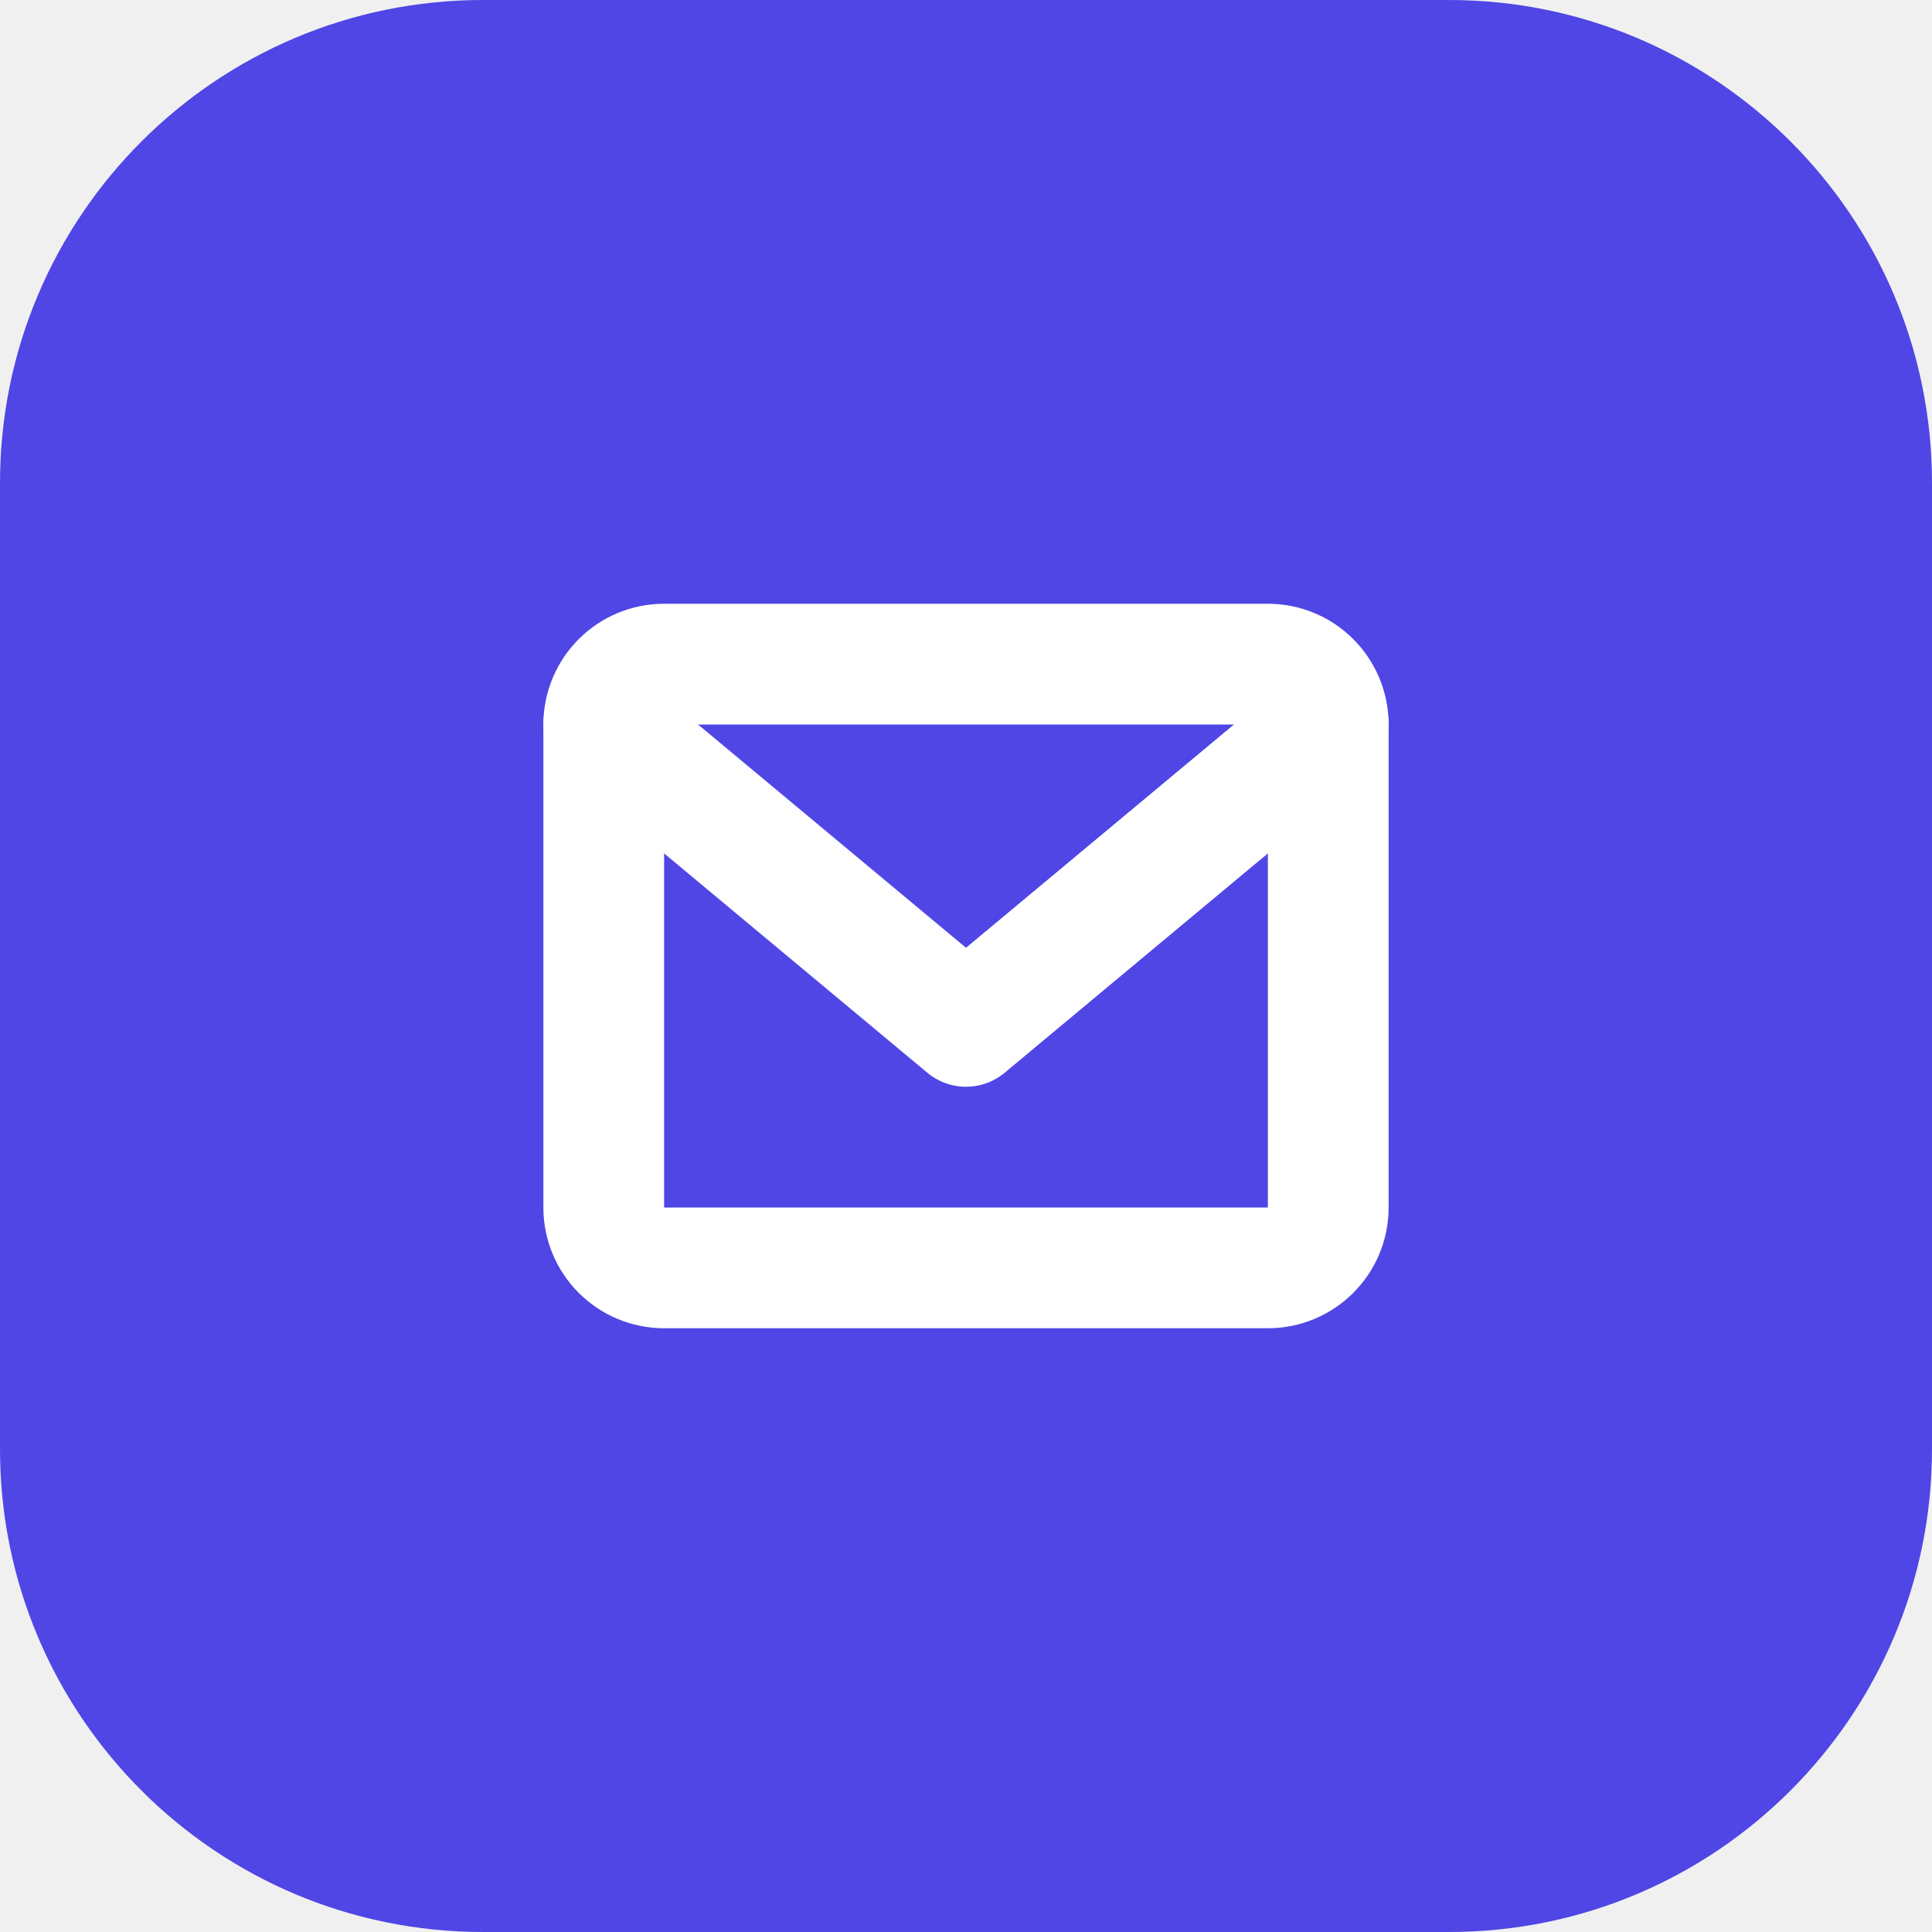
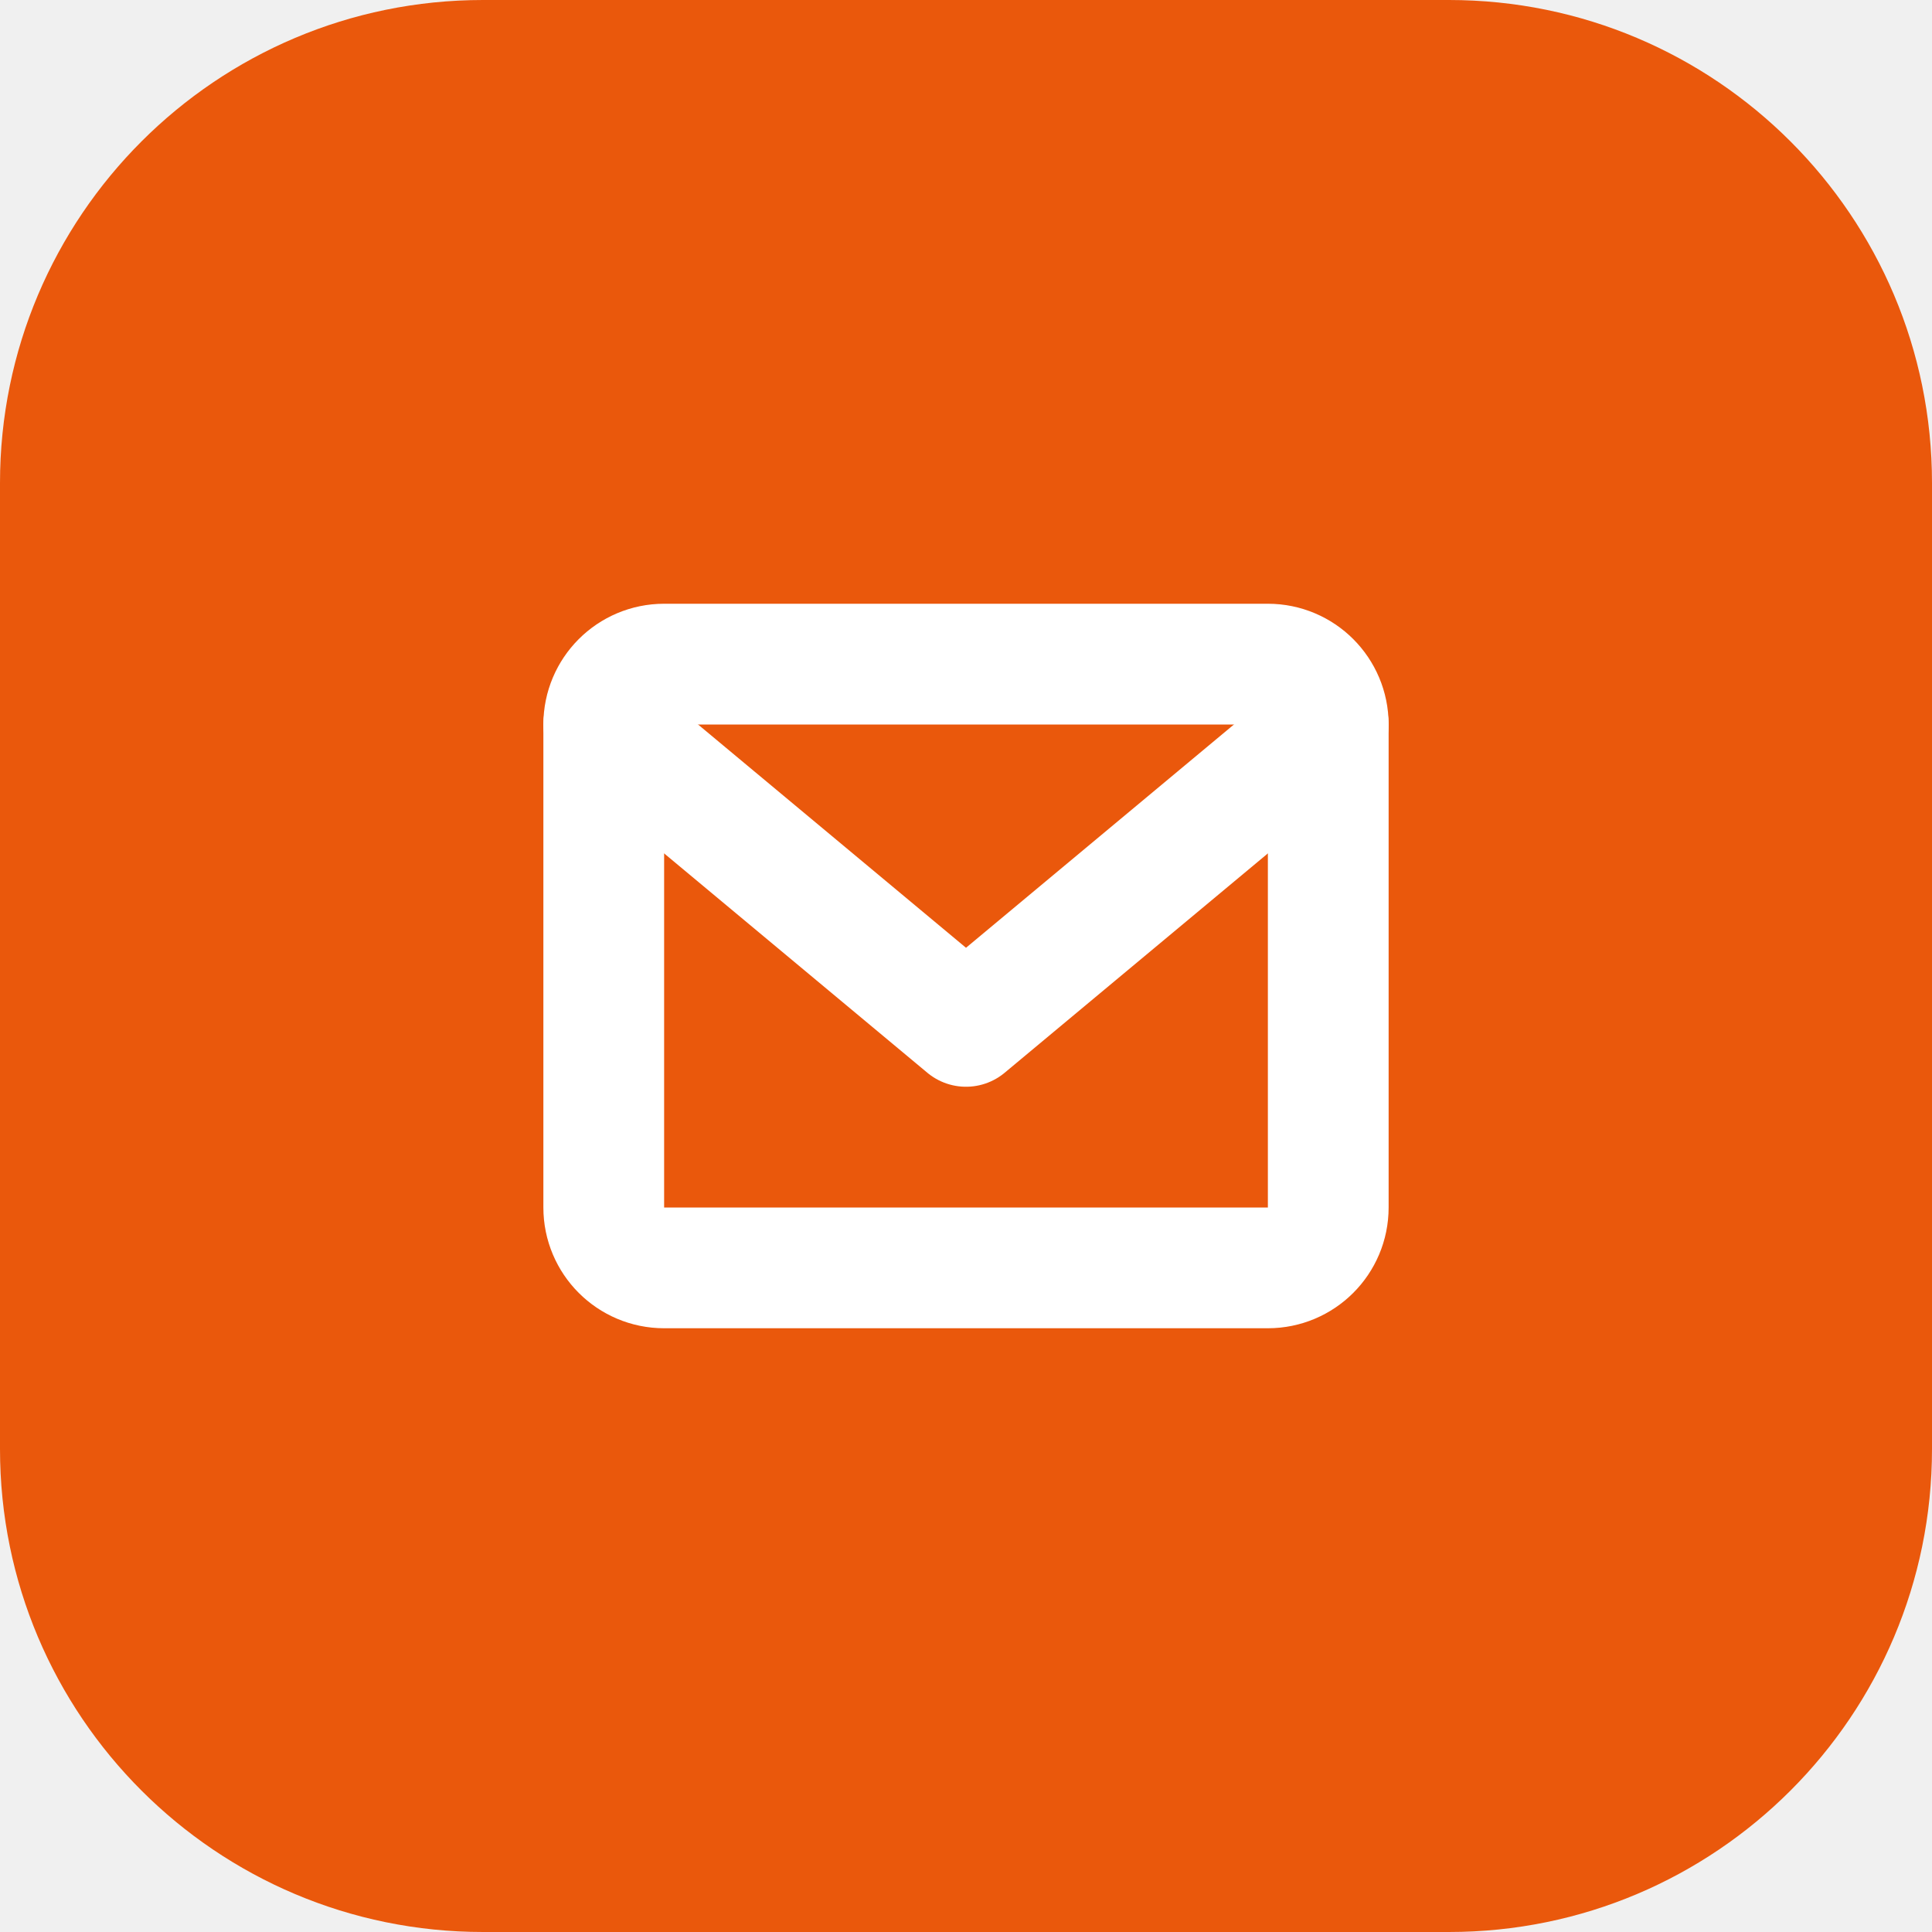
<svg xmlns="http://www.w3.org/2000/svg" width="32" height="32" viewBox="0 0 32 32" fill="none">
-   <rect width="32" height="32" rx="8" fill="#4F46E5" />
-   <path d="M8 10C8 8.895 8.895 8 10 8H22C23.105 8 24 8.895 24 10V22C24 23.105 23.105 24 22 24H10C8.895 24 8 23.105 8 22V10Z" fill="#4F46E5" />
+   <rect width="32" height="32" rx="8" fill="#ea580c" />
+   <path d="M8 10C8 8.895 8.895 8 10 8H22C23.105 8 24 8.895 24 10V22C24 23.105 23.105 24 22 24H10C8.895 24 8 23.105 8 22V10Z" fill="#ea580c" />
  <path d="M10 12L16 17L22 12" stroke="white" stroke-width="2" stroke-linecap="round" stroke-linejoin="round" />
  <rect x="10" y="11" width="12" height="10" rx="1" stroke="white" stroke-width="2" stroke-linecap="round" stroke-linejoin="round" />
</svg>
